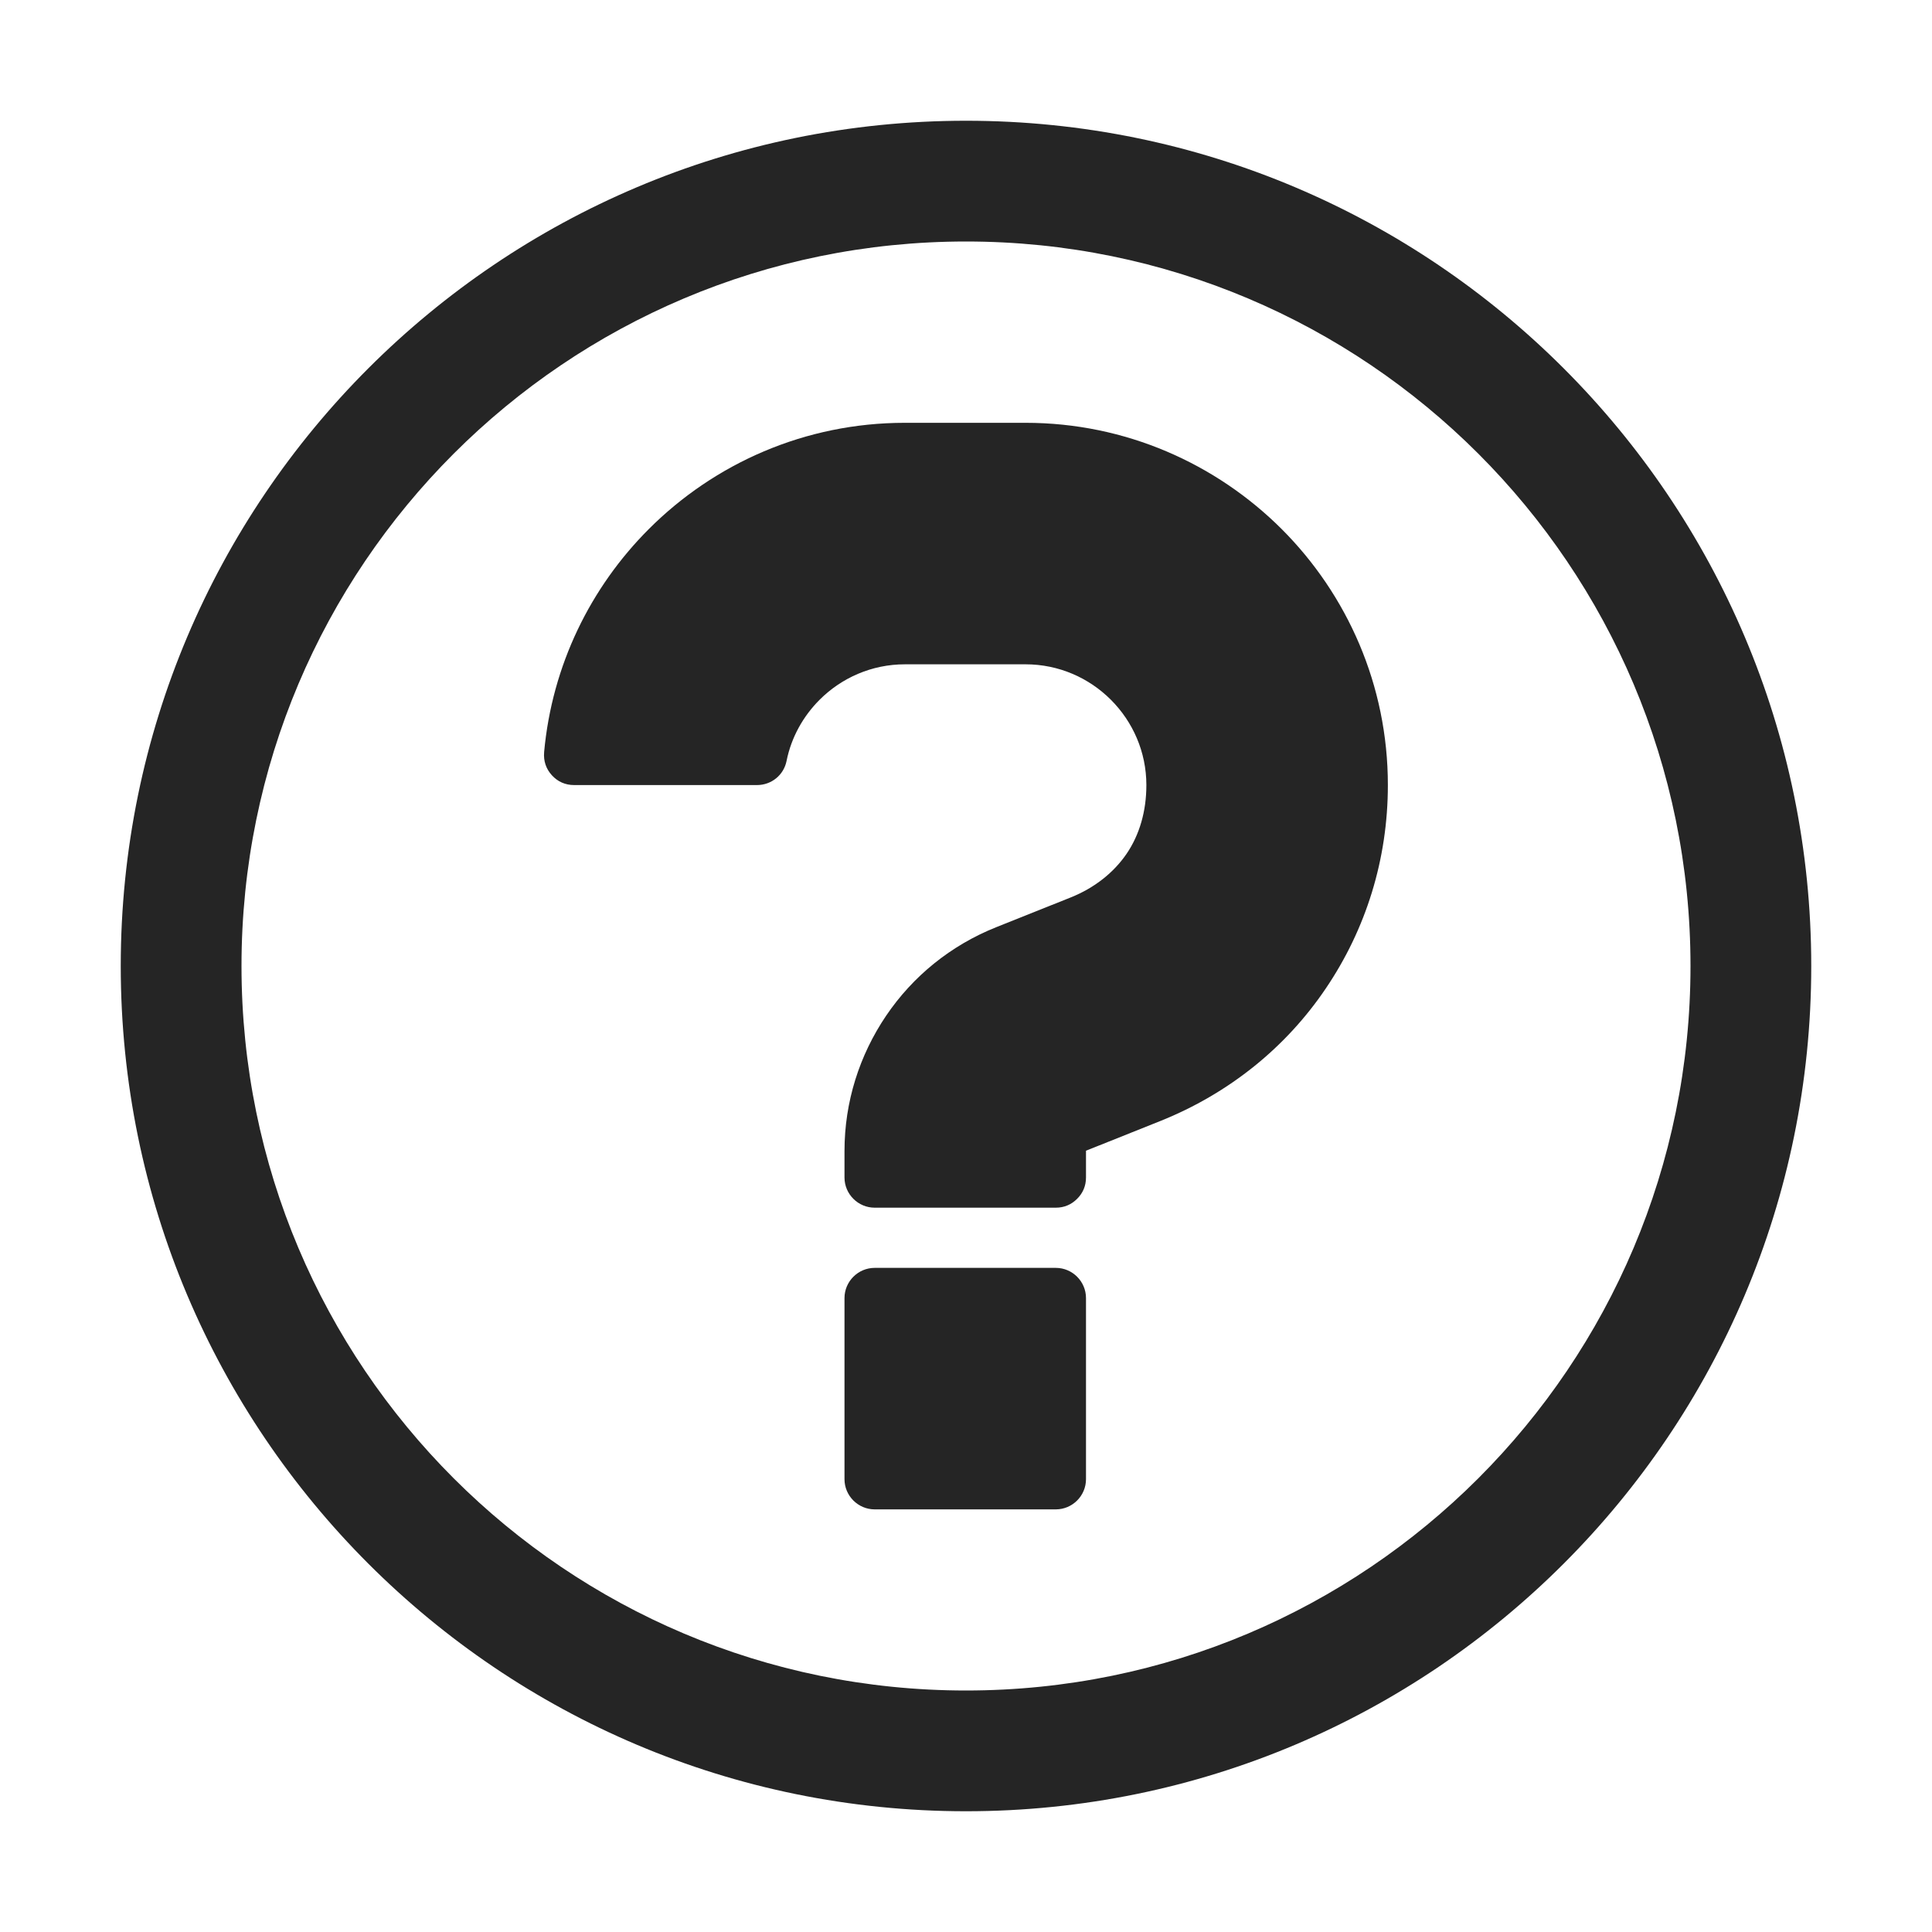
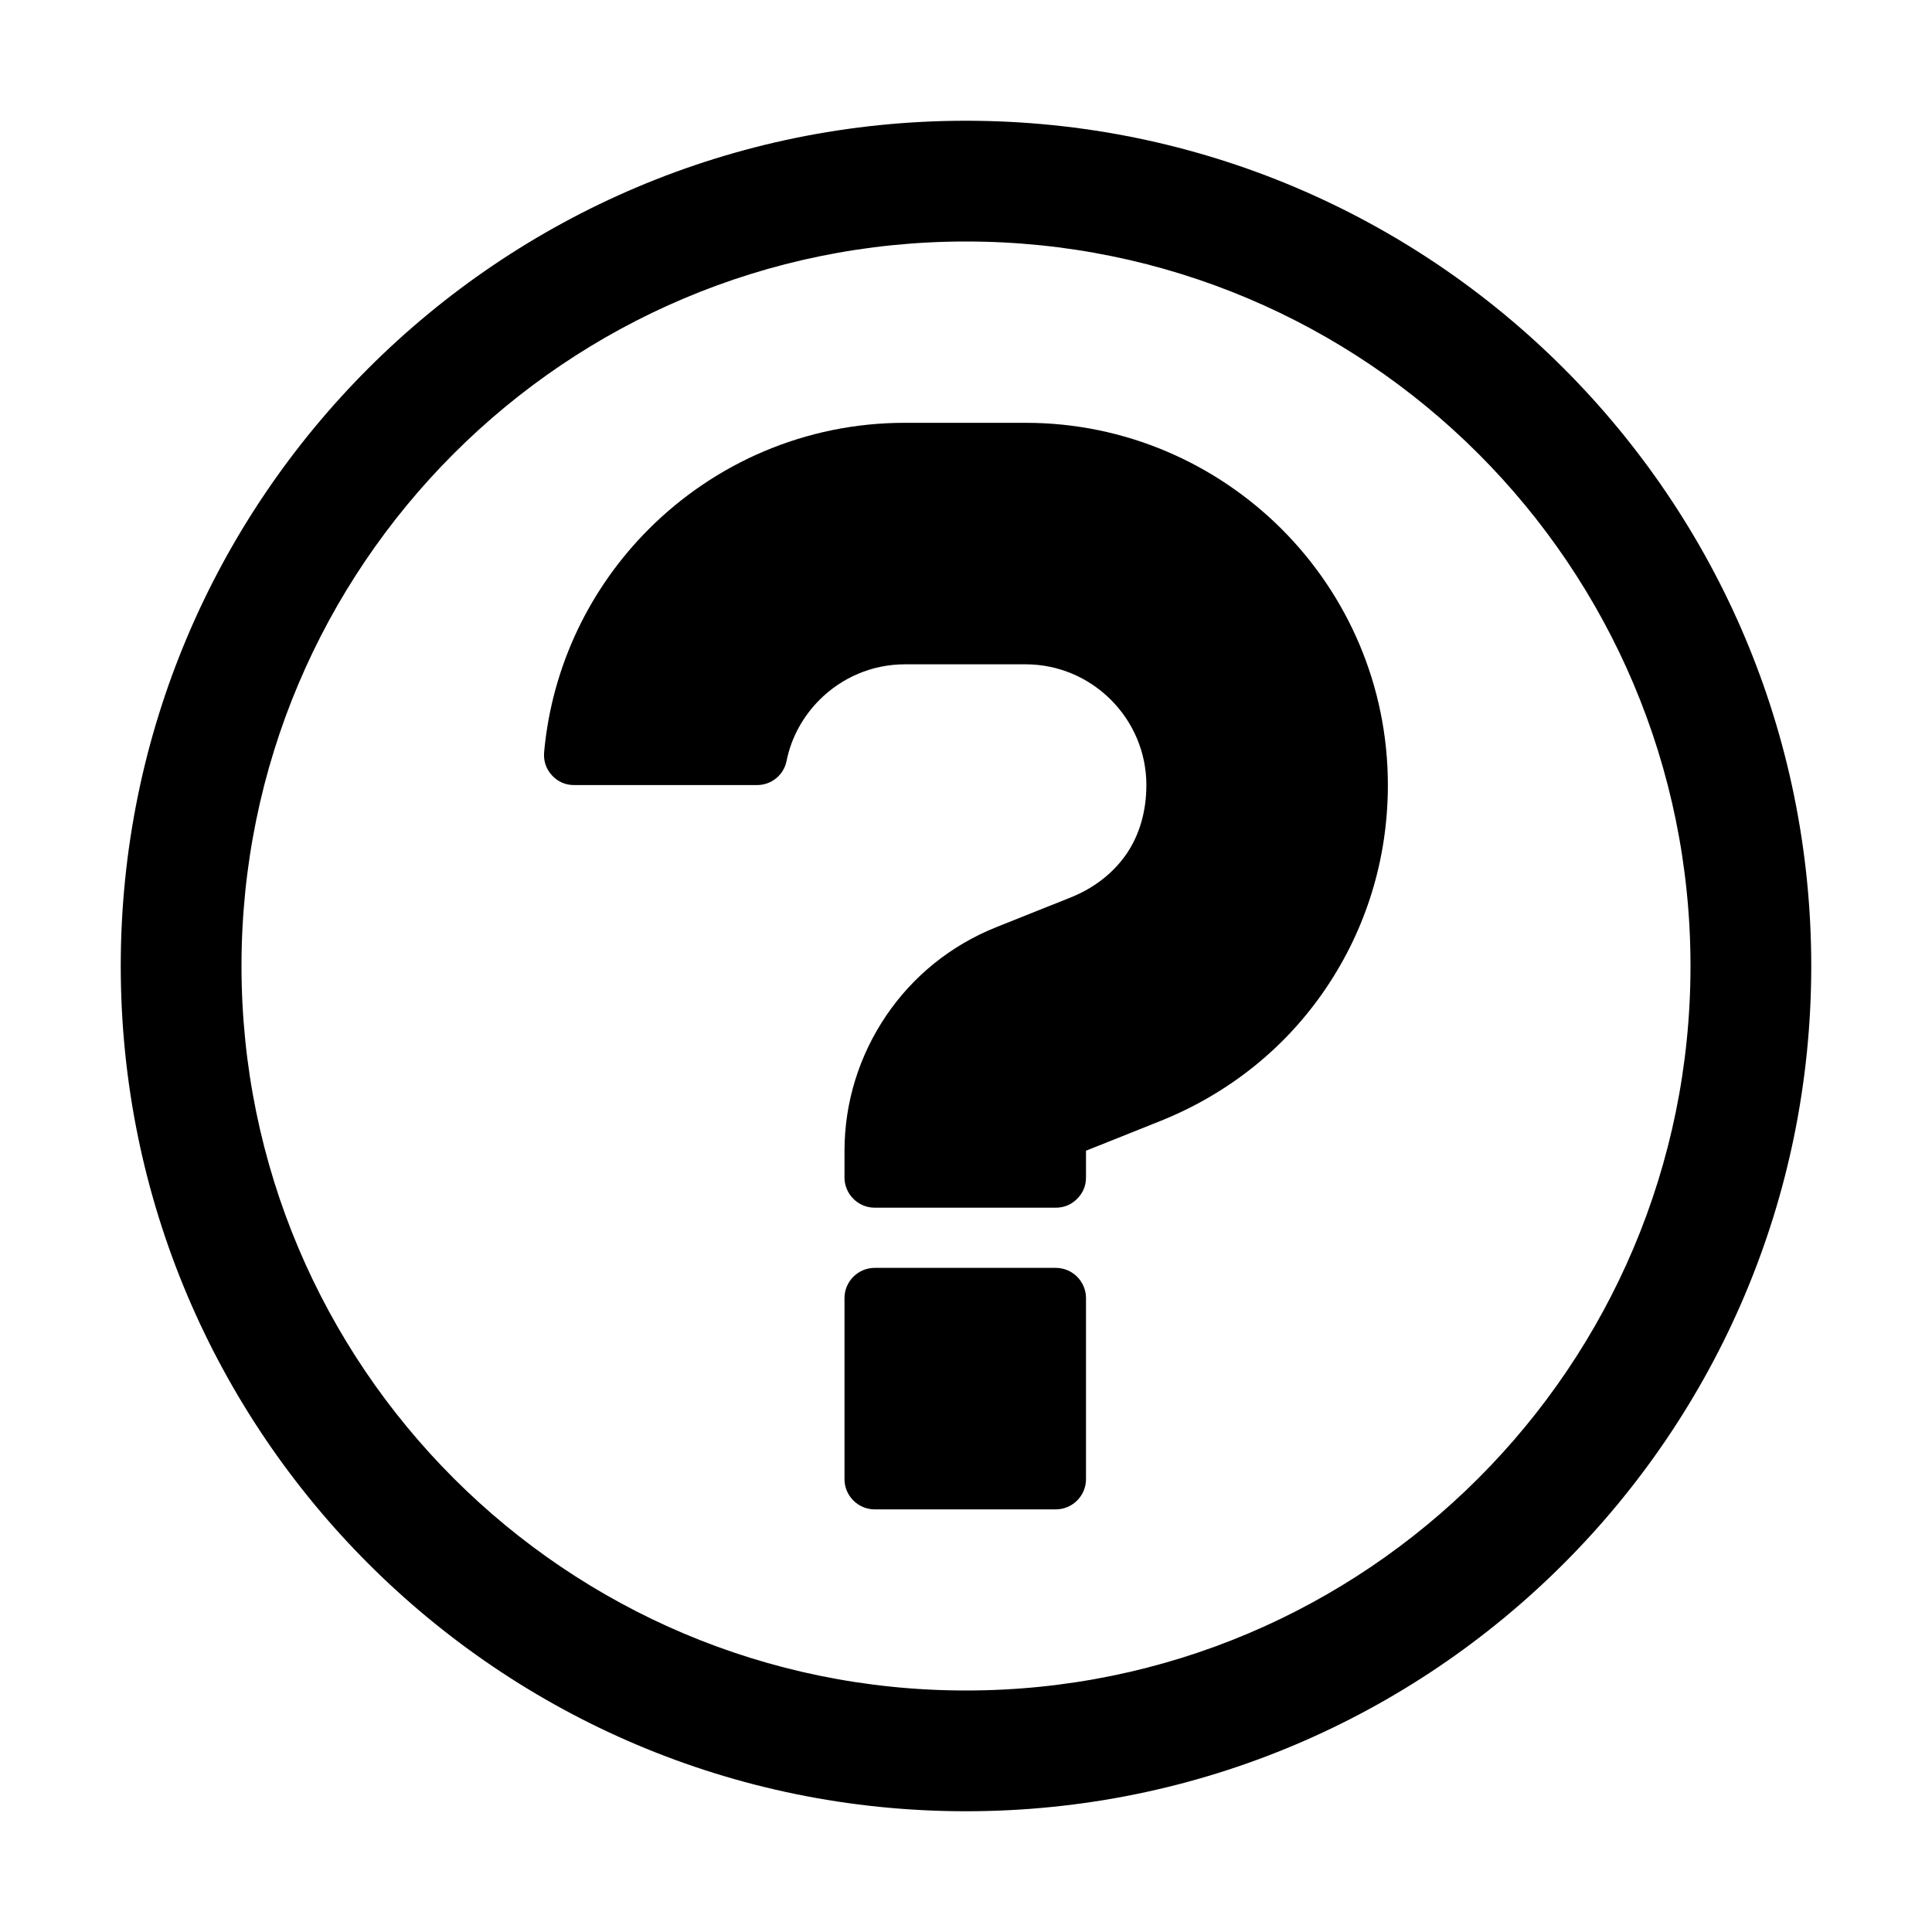
<svg xmlns="http://www.w3.org/2000/svg" version="1.1" id="Layer_1" shape-rendering="geometricPrecision" text-rendering="geometricPrecision" image-rendering="optimizeQuality" x="0px" y="0px" width="1024px" height="1024px" viewBox="0 0 1024 1024" enable-background="new 0 0 1024 1024" xml:space="preserve">
  <g>
-     <path id="curve1" fill="#252525" d="M288.4,398.6c4.2-46,24.6-87.3,55.5-118.2c34.8-34.8,82.8-56.3,135.7-56.3h64   c52.9,0,100.9,21.6,135.7,56.3c34.8,34.8,56.3,82.8,56.3,135.7c0,39.5-11.7,76.5-32.9,107.8c-21,31.1-51.1,55.6-87.8,70.3   l-39.3,15.7v14.2c0,4.4-1.6,8.2-4.7,11.3c-3.1,3.1-6.9,4.7-11.3,4.7h-96c-8.8,0-16-7.2-16-16v-14c0-26.1,7.9-50.8,22.1-71.8   c14.1-20.8,34.1-37.2,58.4-46.9l39.3-15.7c12.8-5.1,23-13.3,29.8-23.3c6.7-9.9,10.4-22.3,10.4-36.3c0-17.6-7.2-33.6-18.8-45.2   s-27.6-18.8-45.2-18.8h-64c-17.6,0-33.6,7.2-45.2,18.8c-8.7,8.7-15,19.9-17.5,32.4c-1.5,7.5-8,12.8-15.7,12.8h-96.9   c-4.7,0-8.7-1.8-11.8-5.2c-3.1-3.4-4.5-7.6-4.1-12.2V398.6z M463.6,672h96c8.8,0,16,7.2,16,16v96c0,8.8-7.2,16-16,16h-96   c-8.8,0-16-7.2-16-16v-96C447.6,679.2,454.8,672,463.6,672z" />
-     <path fill="#252525" d="M512,64C264.6,64,64,264.6,64,512s200.6,448,448,448s448-200.6,448-448S759.4,64,512,64z M512,896   c-212.1,0-384-171.9-384-384s171.9-384,384-384s384,171.9,384,384S724.1,896,512,896z" />
+     <path id="curve1" d="M288.4,398.6c4.2-46,24.6-87.3,55.5-118.2c34.8-34.8,82.8-56.3,135.7-56.3h64c52.9,0,100.9,21.6,135.7,56.3   c34.8,34.8,56.3,82.8,56.3,135.7c0,39.5-11.7,76.5-32.9,107.8c-21,31.1-51.1,55.6-87.8,70.3l-39.3,15.7v14.2   c0,4.4-1.6,8.2-4.7,11.3c-3.1,3.1-6.9,4.7-11.3,4.7h-96c-8.8,0-16-7.2-16-16v-14c0-26.1,7.9-50.8,22.1-71.8   c14.1-20.8,34.1-37.2,58.4-46.9l39.3-15.7c12.8-5.1,23-13.3,29.8-23.3c6.7-9.9,10.4-22.3,10.4-36.3c0-17.6-7.2-33.6-18.8-45.2   s-27.6-18.8-45.2-18.8h-64c-17.6,0-33.6,7.2-45.2,18.8c-8.7,8.7-15,19.9-17.5,32.4c-1.5,7.5-8,12.8-15.7,12.8h-96.9   c-4.7,0-8.7-1.8-11.8-5.2c-3.1-3.4-4.5-7.6-4.1-12.2L288.4,398.6L288.4,398.6z M463.6,672h96c8.8,0,16,7.2,16,16v96   c0,8.8-7.2,16-16,16h-96c-8.8,0-16-7.2-16-16v-96C447.6,679.2,454.8,672,463.6,672z" />
+     <path d="M512,64C264.6,64,64,264.6,64,512s200.6,448,448,448s448-200.6,448-448S759.4,64,512,64z M512,896   c-212.1,0-384-171.9-384-384s171.9-384,384-384s384,171.9,384,384S724.1,896,512,896z" />
  </g>
</svg>
